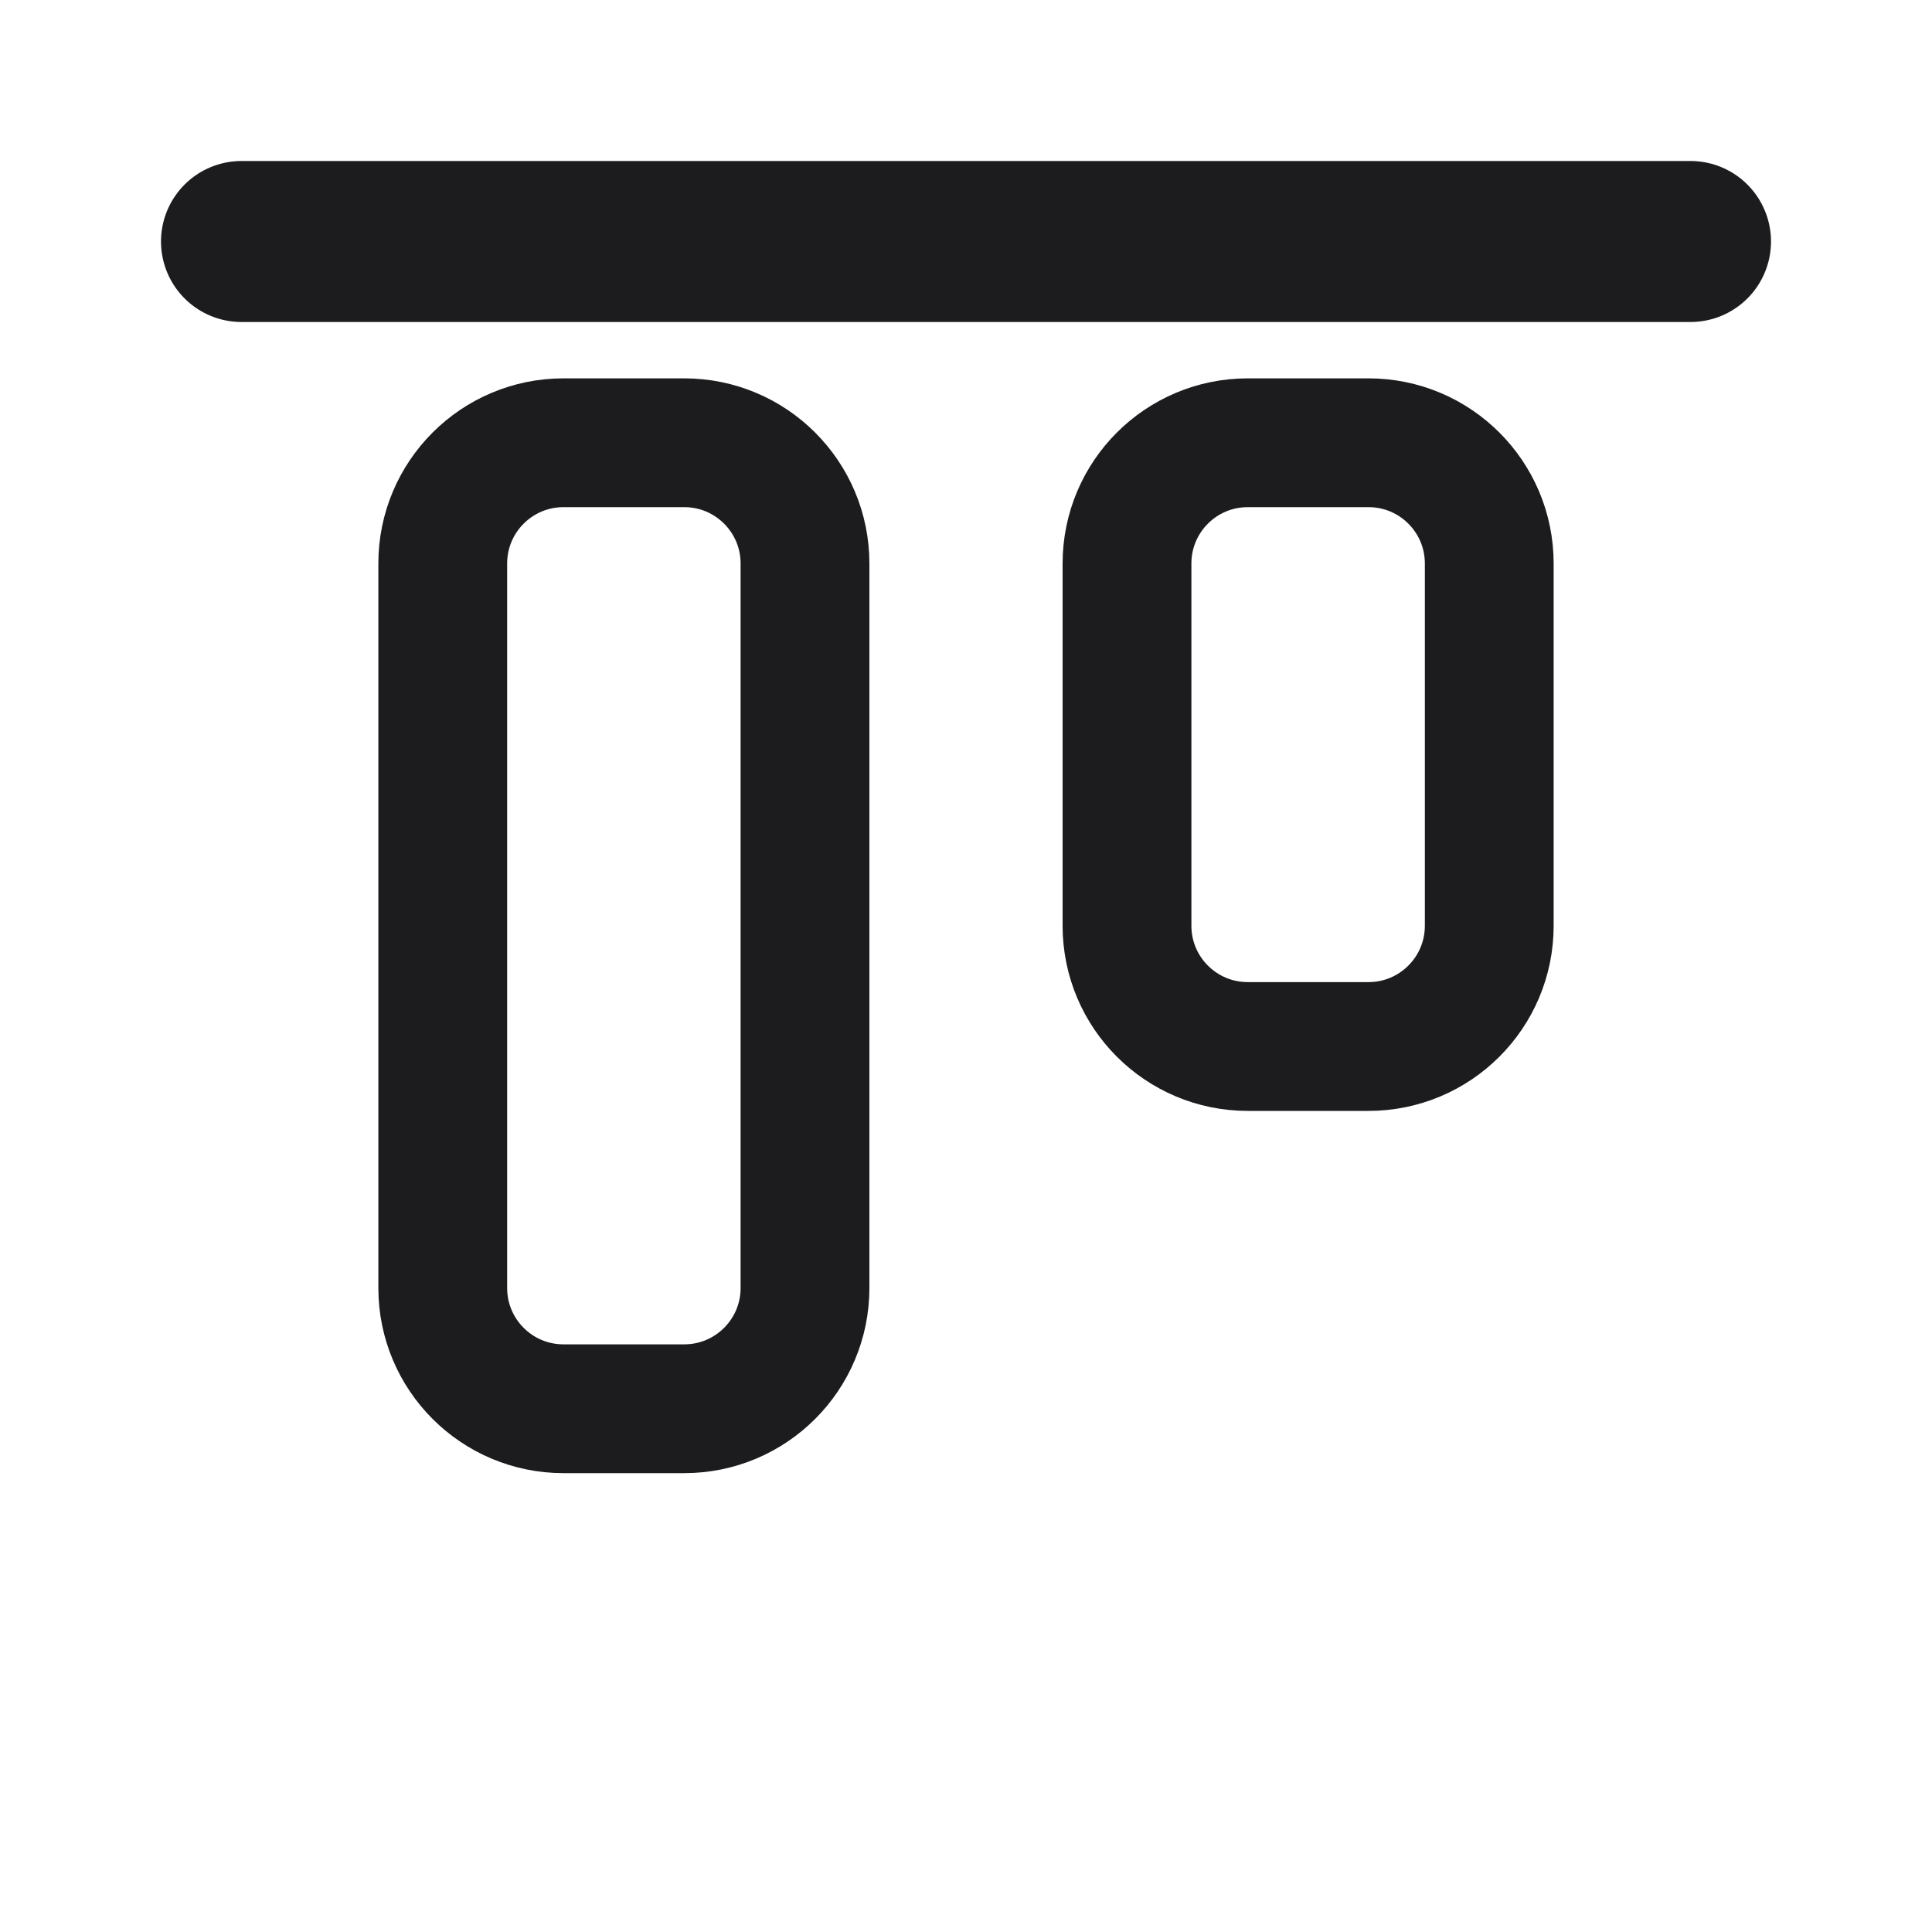
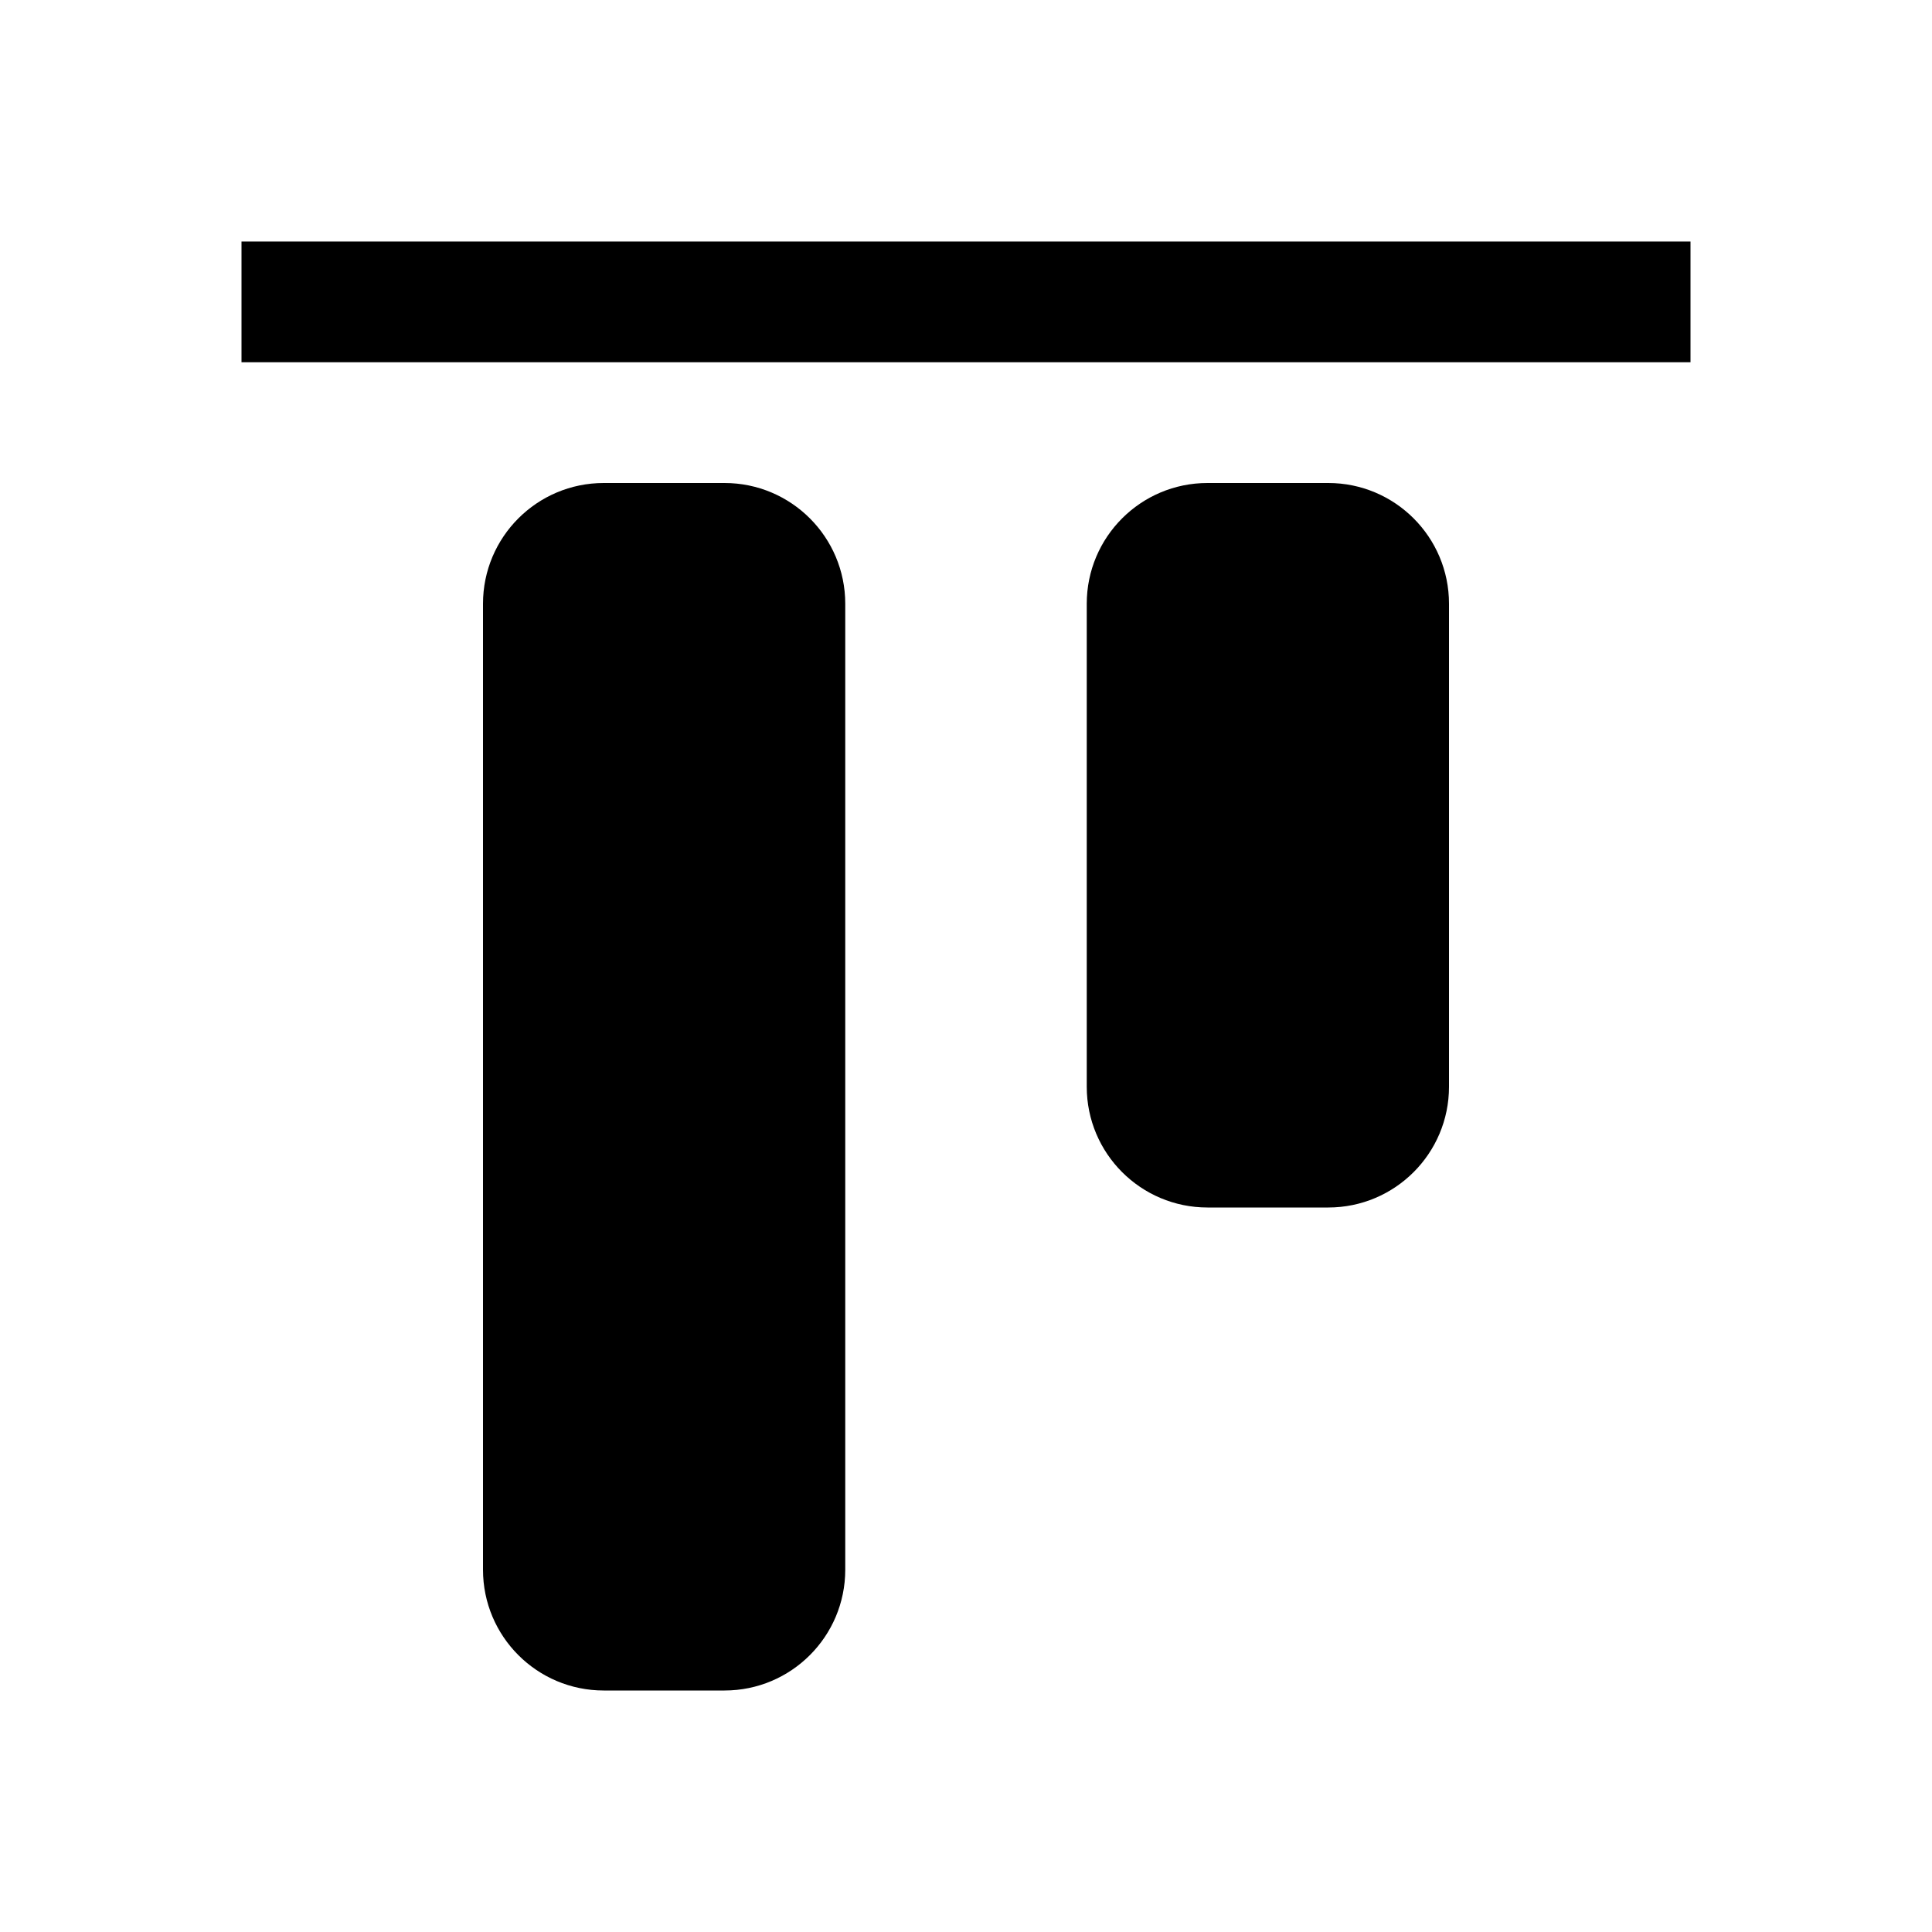
- <svg xmlns="http://www.w3.org/2000/svg" viewBox="0 0 24 24" width="24" height="24" fill="none">
-   <line x1="3" y1="3" x2="21" y2="3" stroke="#1C1C1E" stroke-width="2" stroke-linecap="round" />
-   <rect x="5.5" y="5.5" width="4.5" height="12" rx="1.5" fill="none" stroke="#1C1C1E" stroke-width="1.6" />
-   <rect x="14" y="5.5" width="4.5" height="7.5" rx="1.5" fill="none" stroke="#1C1C1E" stroke-width="1.6" />
+ <svg xmlns="http://www.w3.org/2000/svg" viewBox="0 0 16 16" width="16" height="16">
+   <rect x="2" y="2" width="12" height="1" fill="#000" />
+   <rect x="4" y="4" width="3" height="10" rx="1" fill="#000" />
+   <rect x="9" y="4" width="3" height="6" rx="1" fill="#000" />
</svg>
